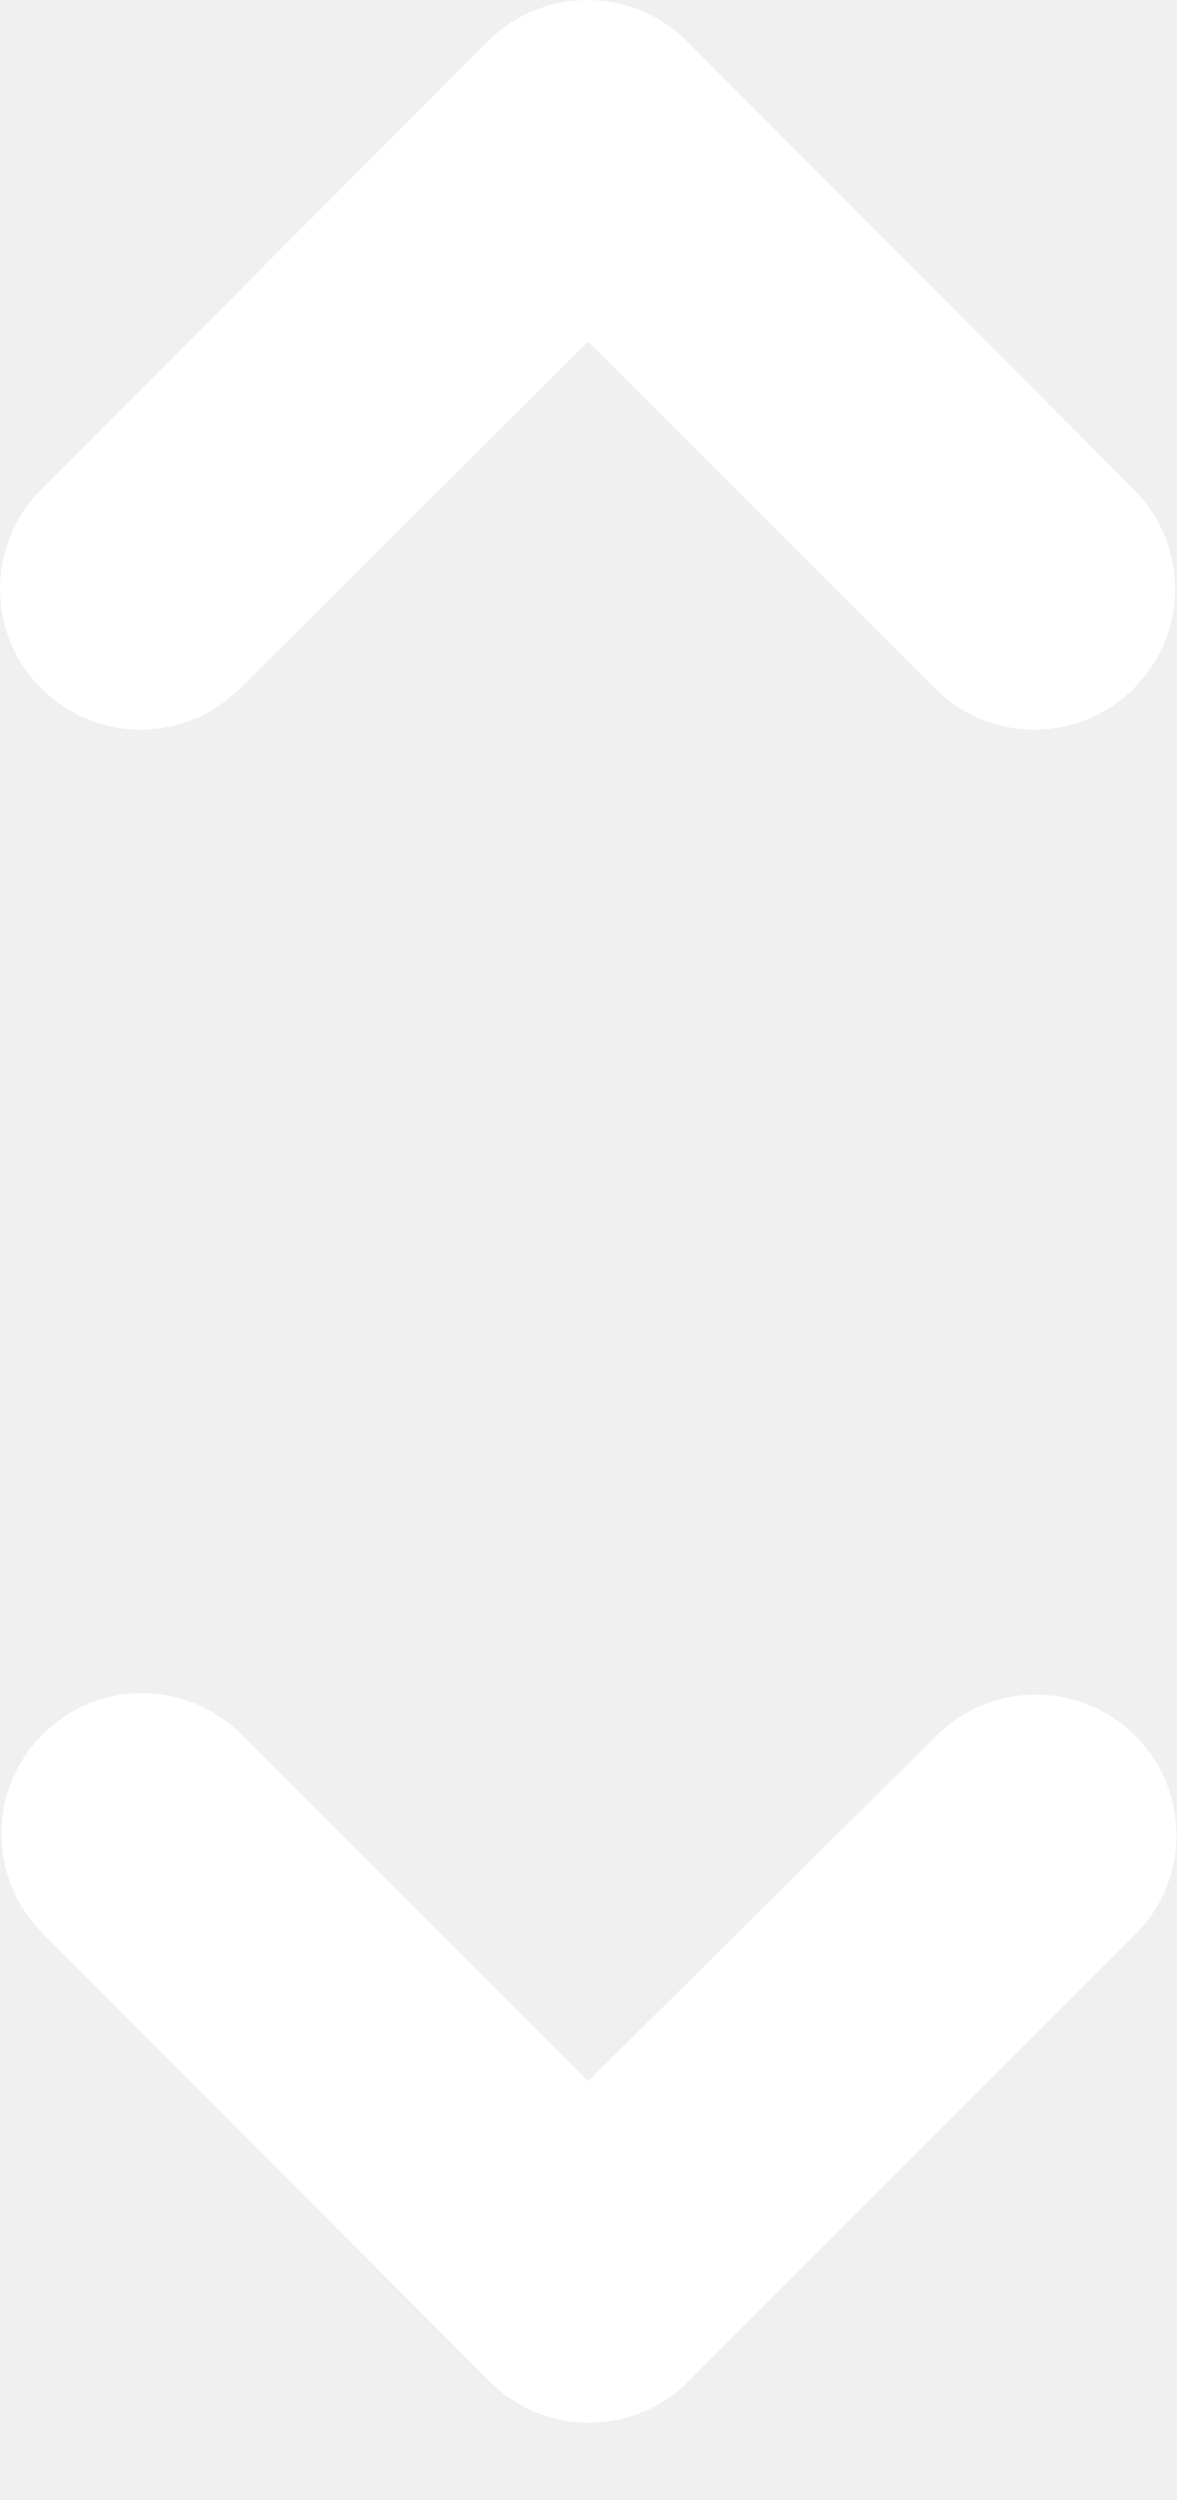
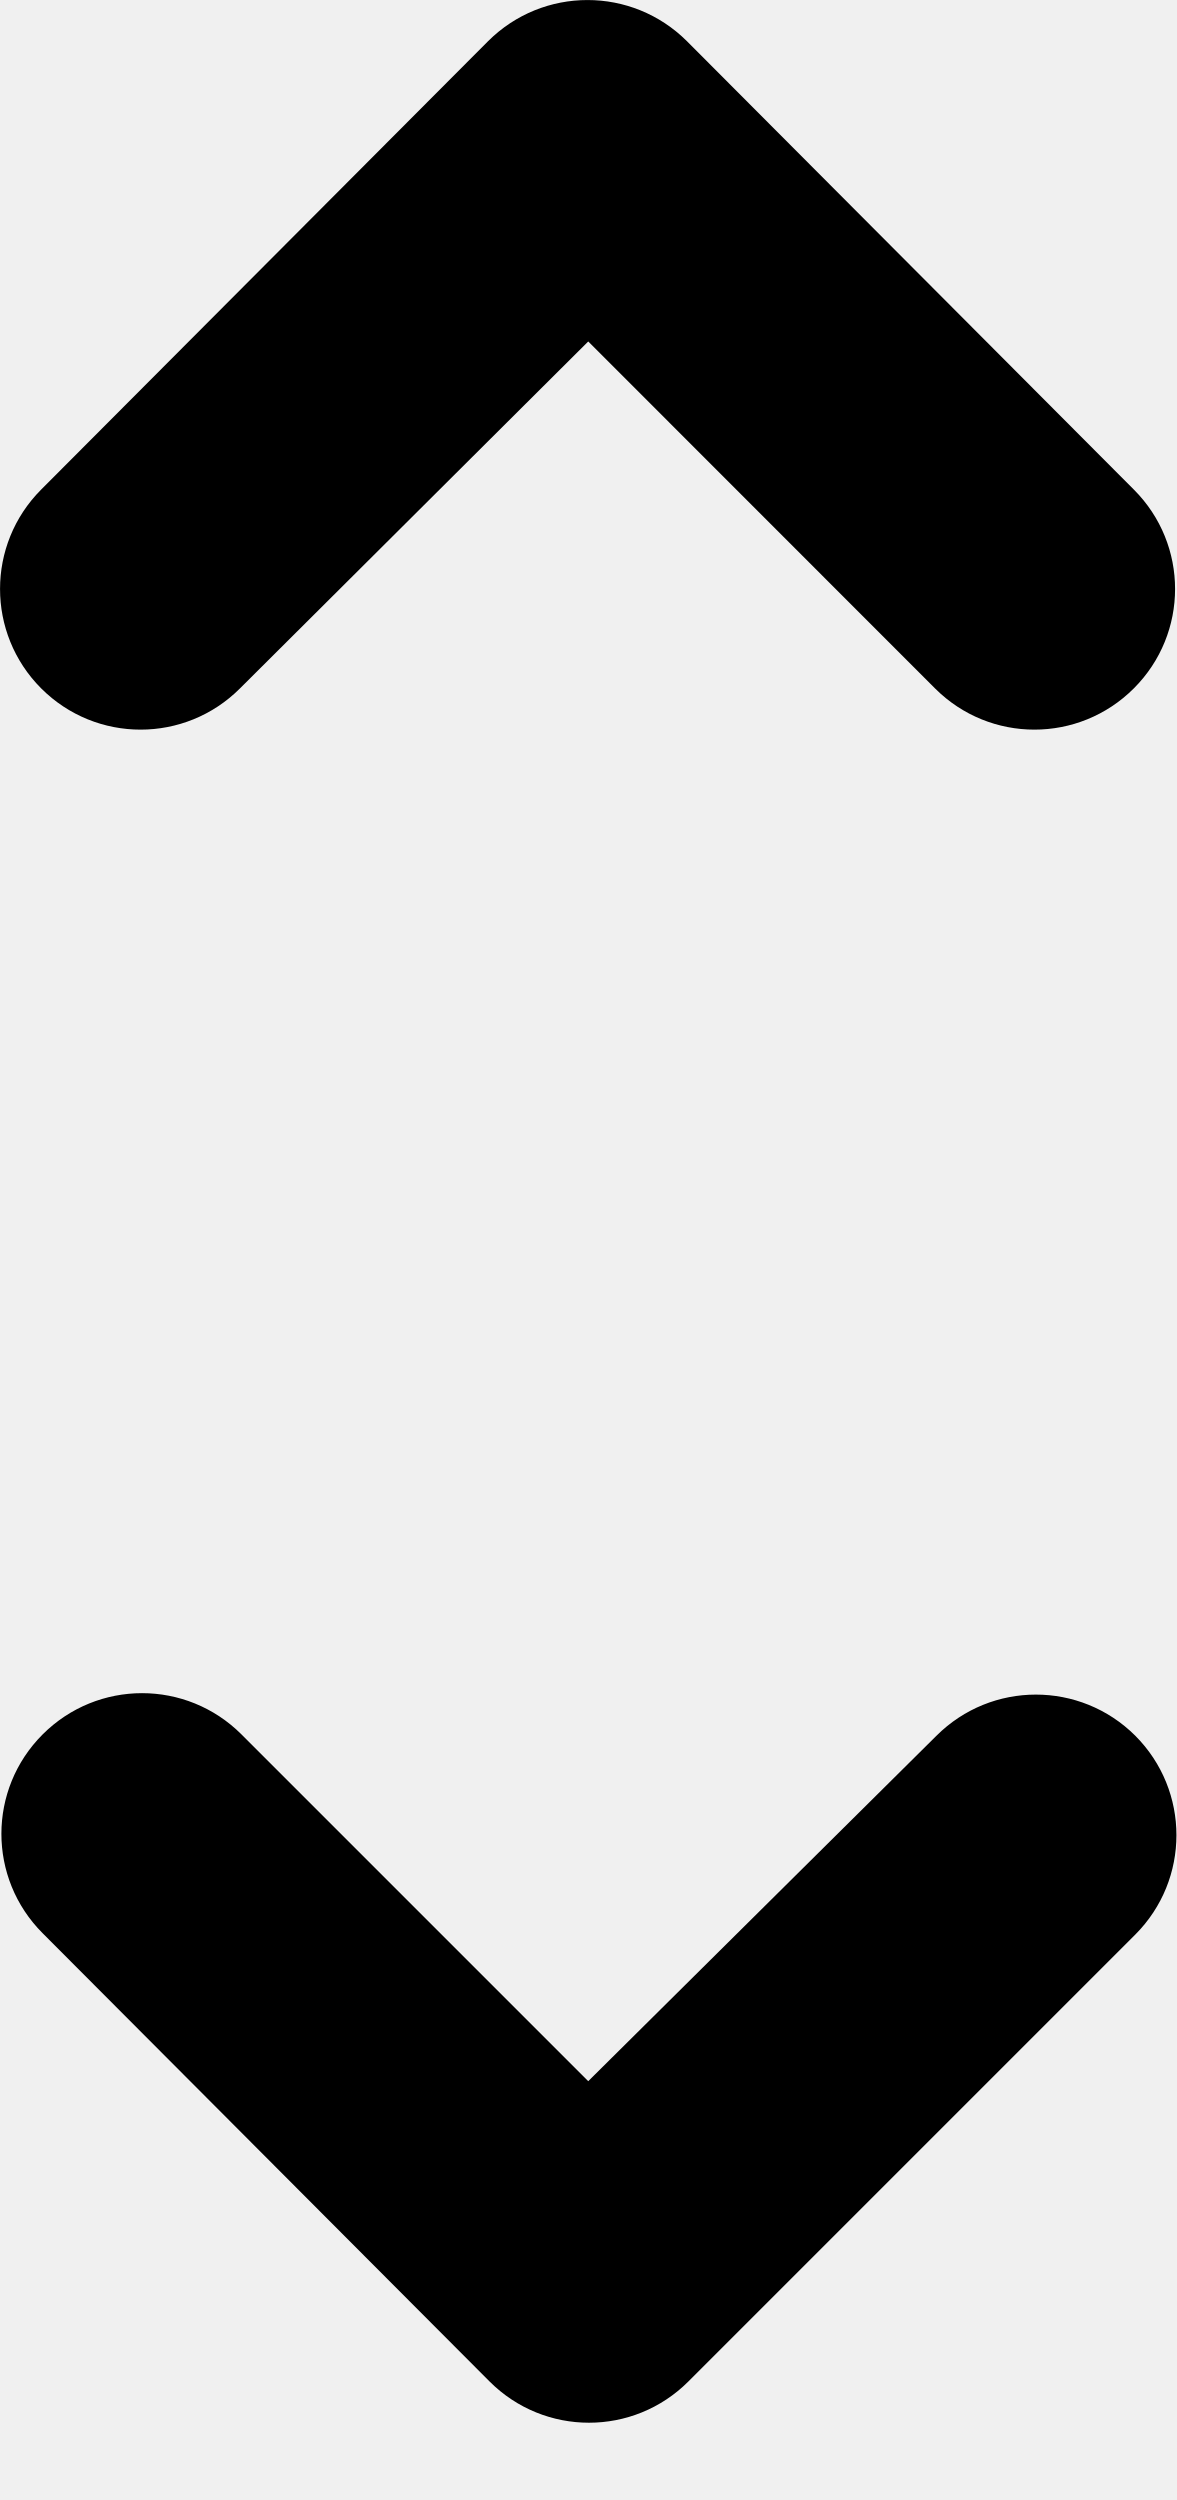
<svg xmlns="http://www.w3.org/2000/svg" width="8" height="17" viewBox="0 0 8 17" fill="none">
-   <path d="M4 2.322L6.358 4.681C6.732 5.055 7.336 5.055 7.71 4.681C8.084 4.307 8.084 3.703 7.71 3.329L4.671 0.28C4.297 -0.093 3.693 -0.093 3.319 0.28L0.28 3.329C-0.093 3.703 -0.093 4.307 0.28 4.681C0.654 5.055 1.258 5.055 1.632 4.681L4 2.322ZM4 14.152L1.642 11.794C1.268 11.42 0.664 11.42 0.29 11.794C-0.084 12.168 -0.084 12.772 0.29 13.146L3.329 16.194C3.703 16.568 4.307 16.568 4.681 16.194L7.72 13.155C8.093 12.781 8.093 12.177 7.72 11.803C7.346 11.43 6.742 11.43 6.368 11.803L4 14.152Z" fill="white" />
+   <path d="M4 2.322L6.358 4.681C6.732 5.055 7.336 5.055 7.71 4.681C8.084 4.307 8.084 3.703 7.71 3.329L4.671 0.28C4.297 -0.093 3.693 -0.093 3.319 0.28L0.28 3.329C-0.093 3.703 -0.093 4.307 0.28 4.681C0.654 5.055 1.258 5.055 1.632 4.681L4 2.322ZM4 14.152L1.642 11.794C1.268 11.42 0.664 11.42 0.29 11.794C-0.084 12.168 -0.084 12.772 0.29 13.146L3.329 16.194C3.703 16.568 4.307 16.568 4.681 16.194L7.72 13.155C8.093 12.781 8.093 12.177 7.72 11.803C7.346 11.43 6.742 11.43 6.368 11.803L4 14.152Z" fill="black" />
</svg>
